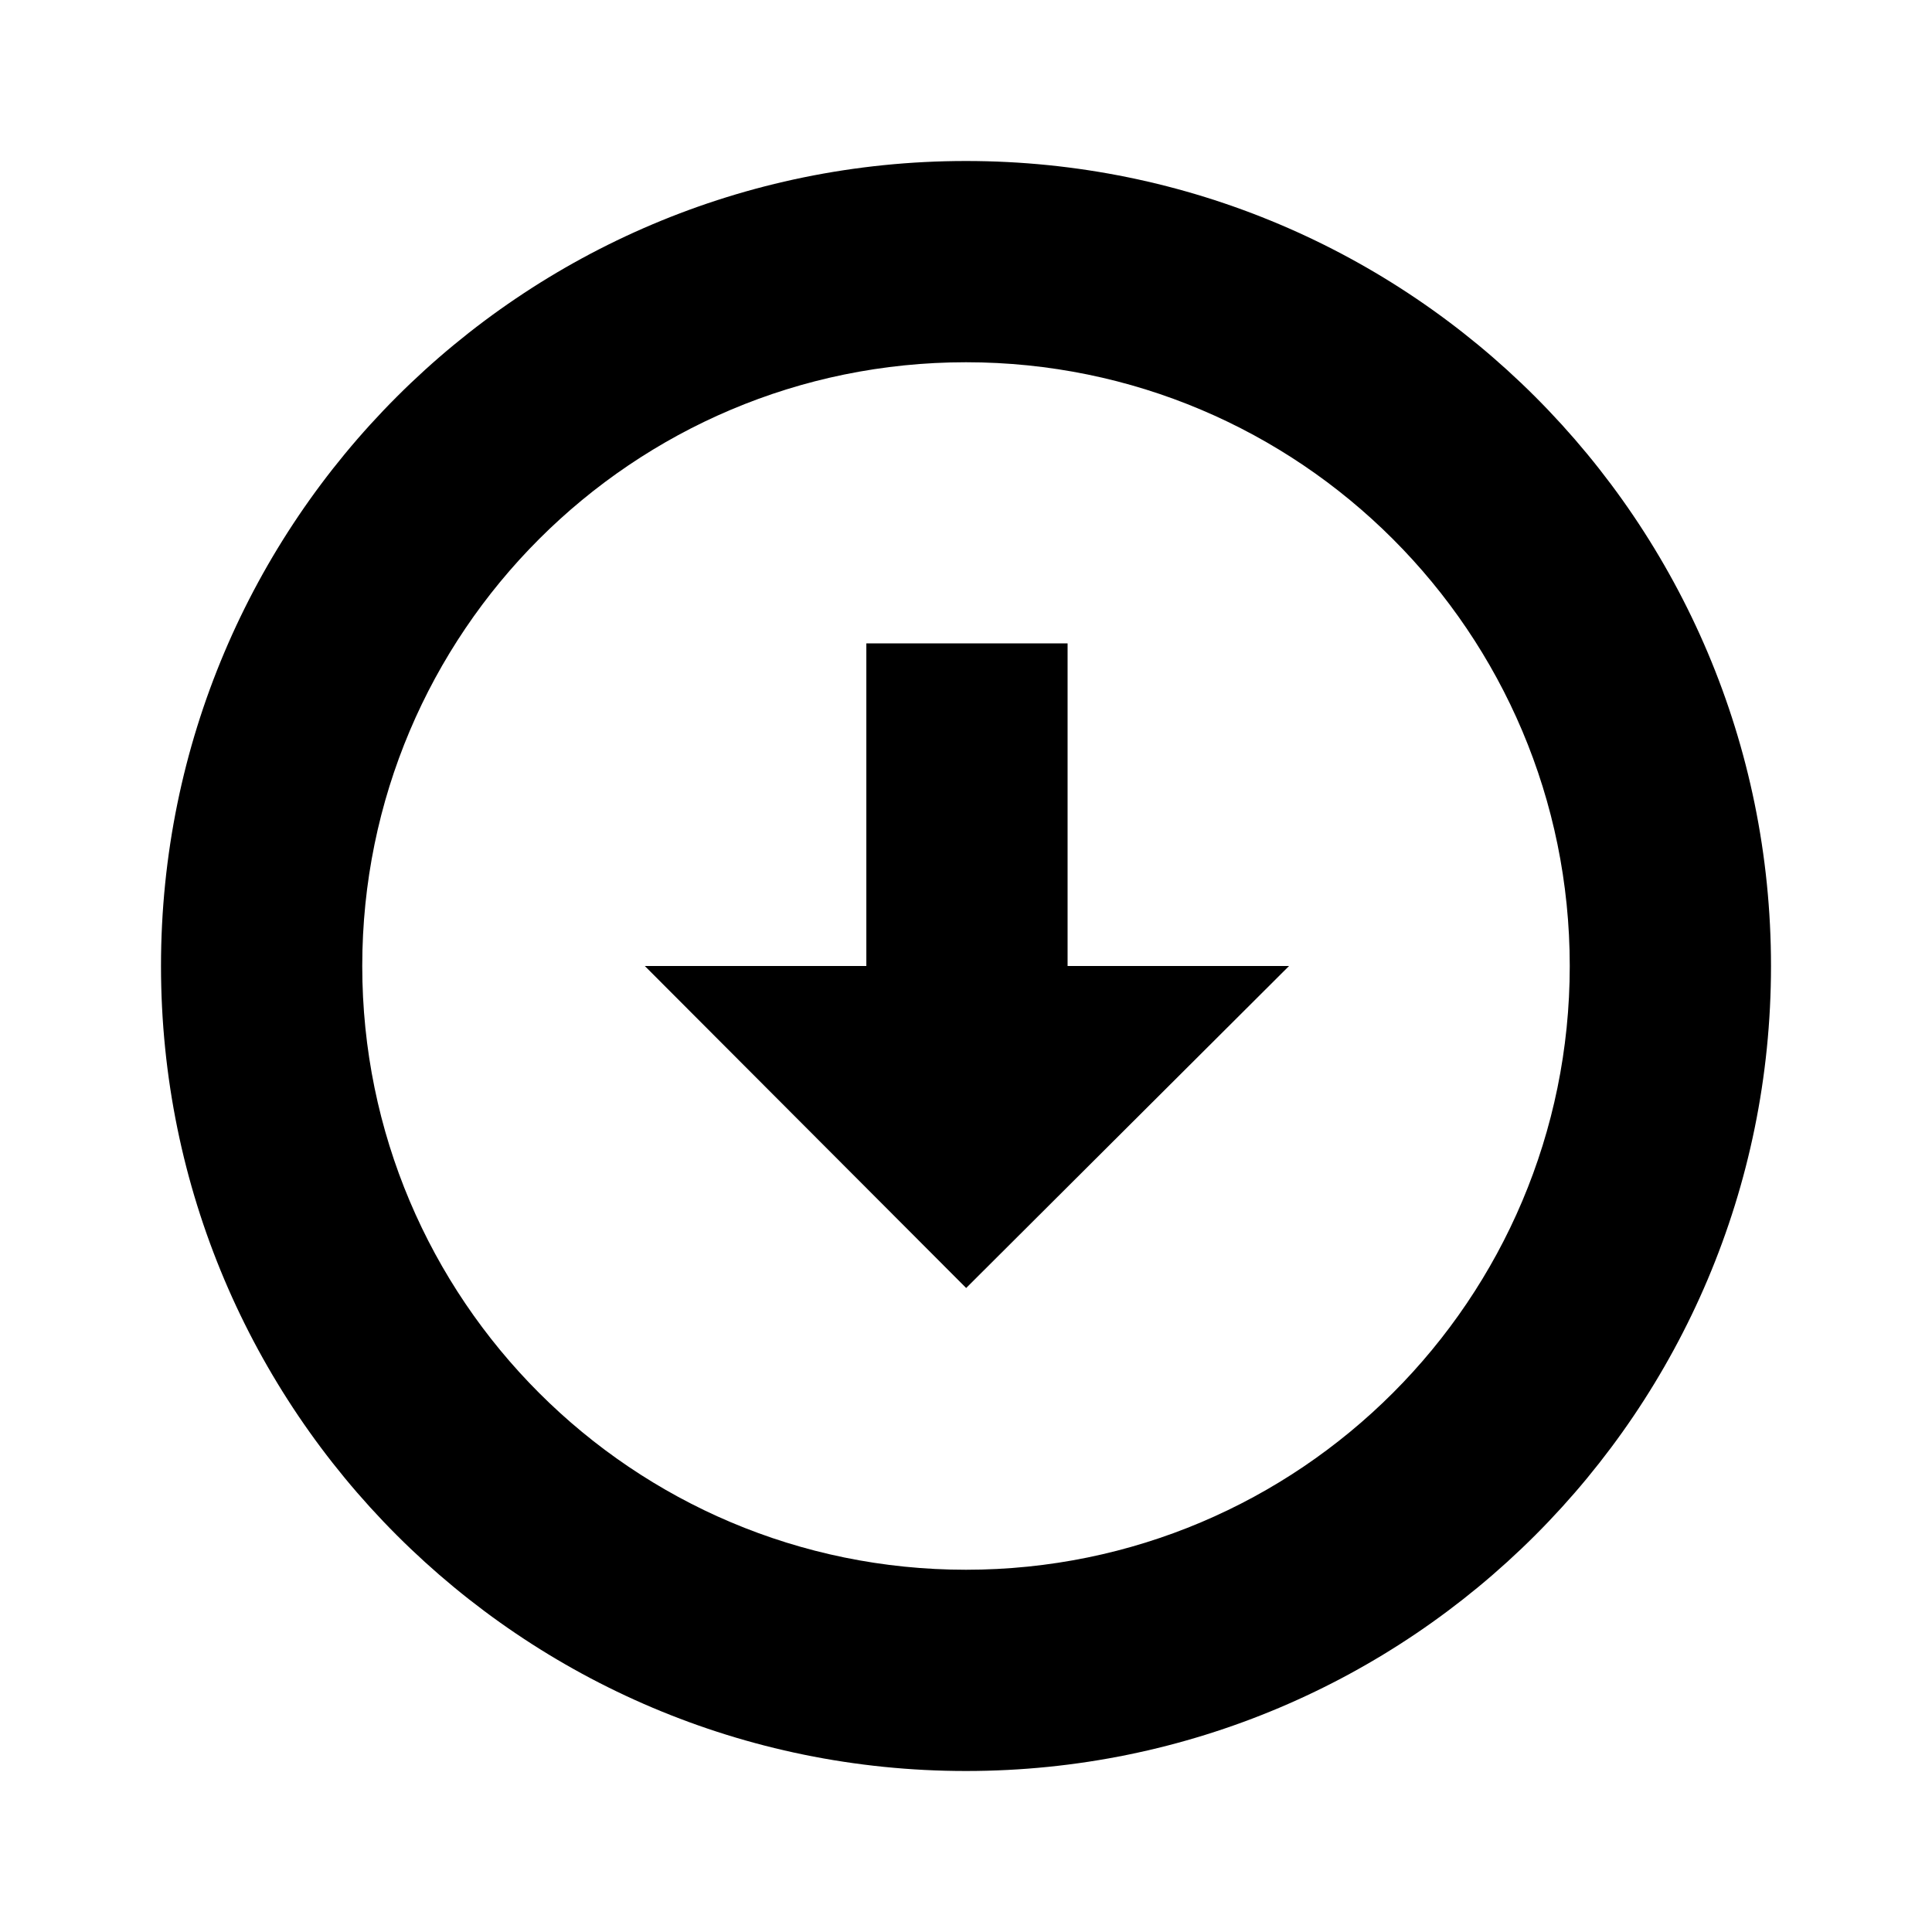
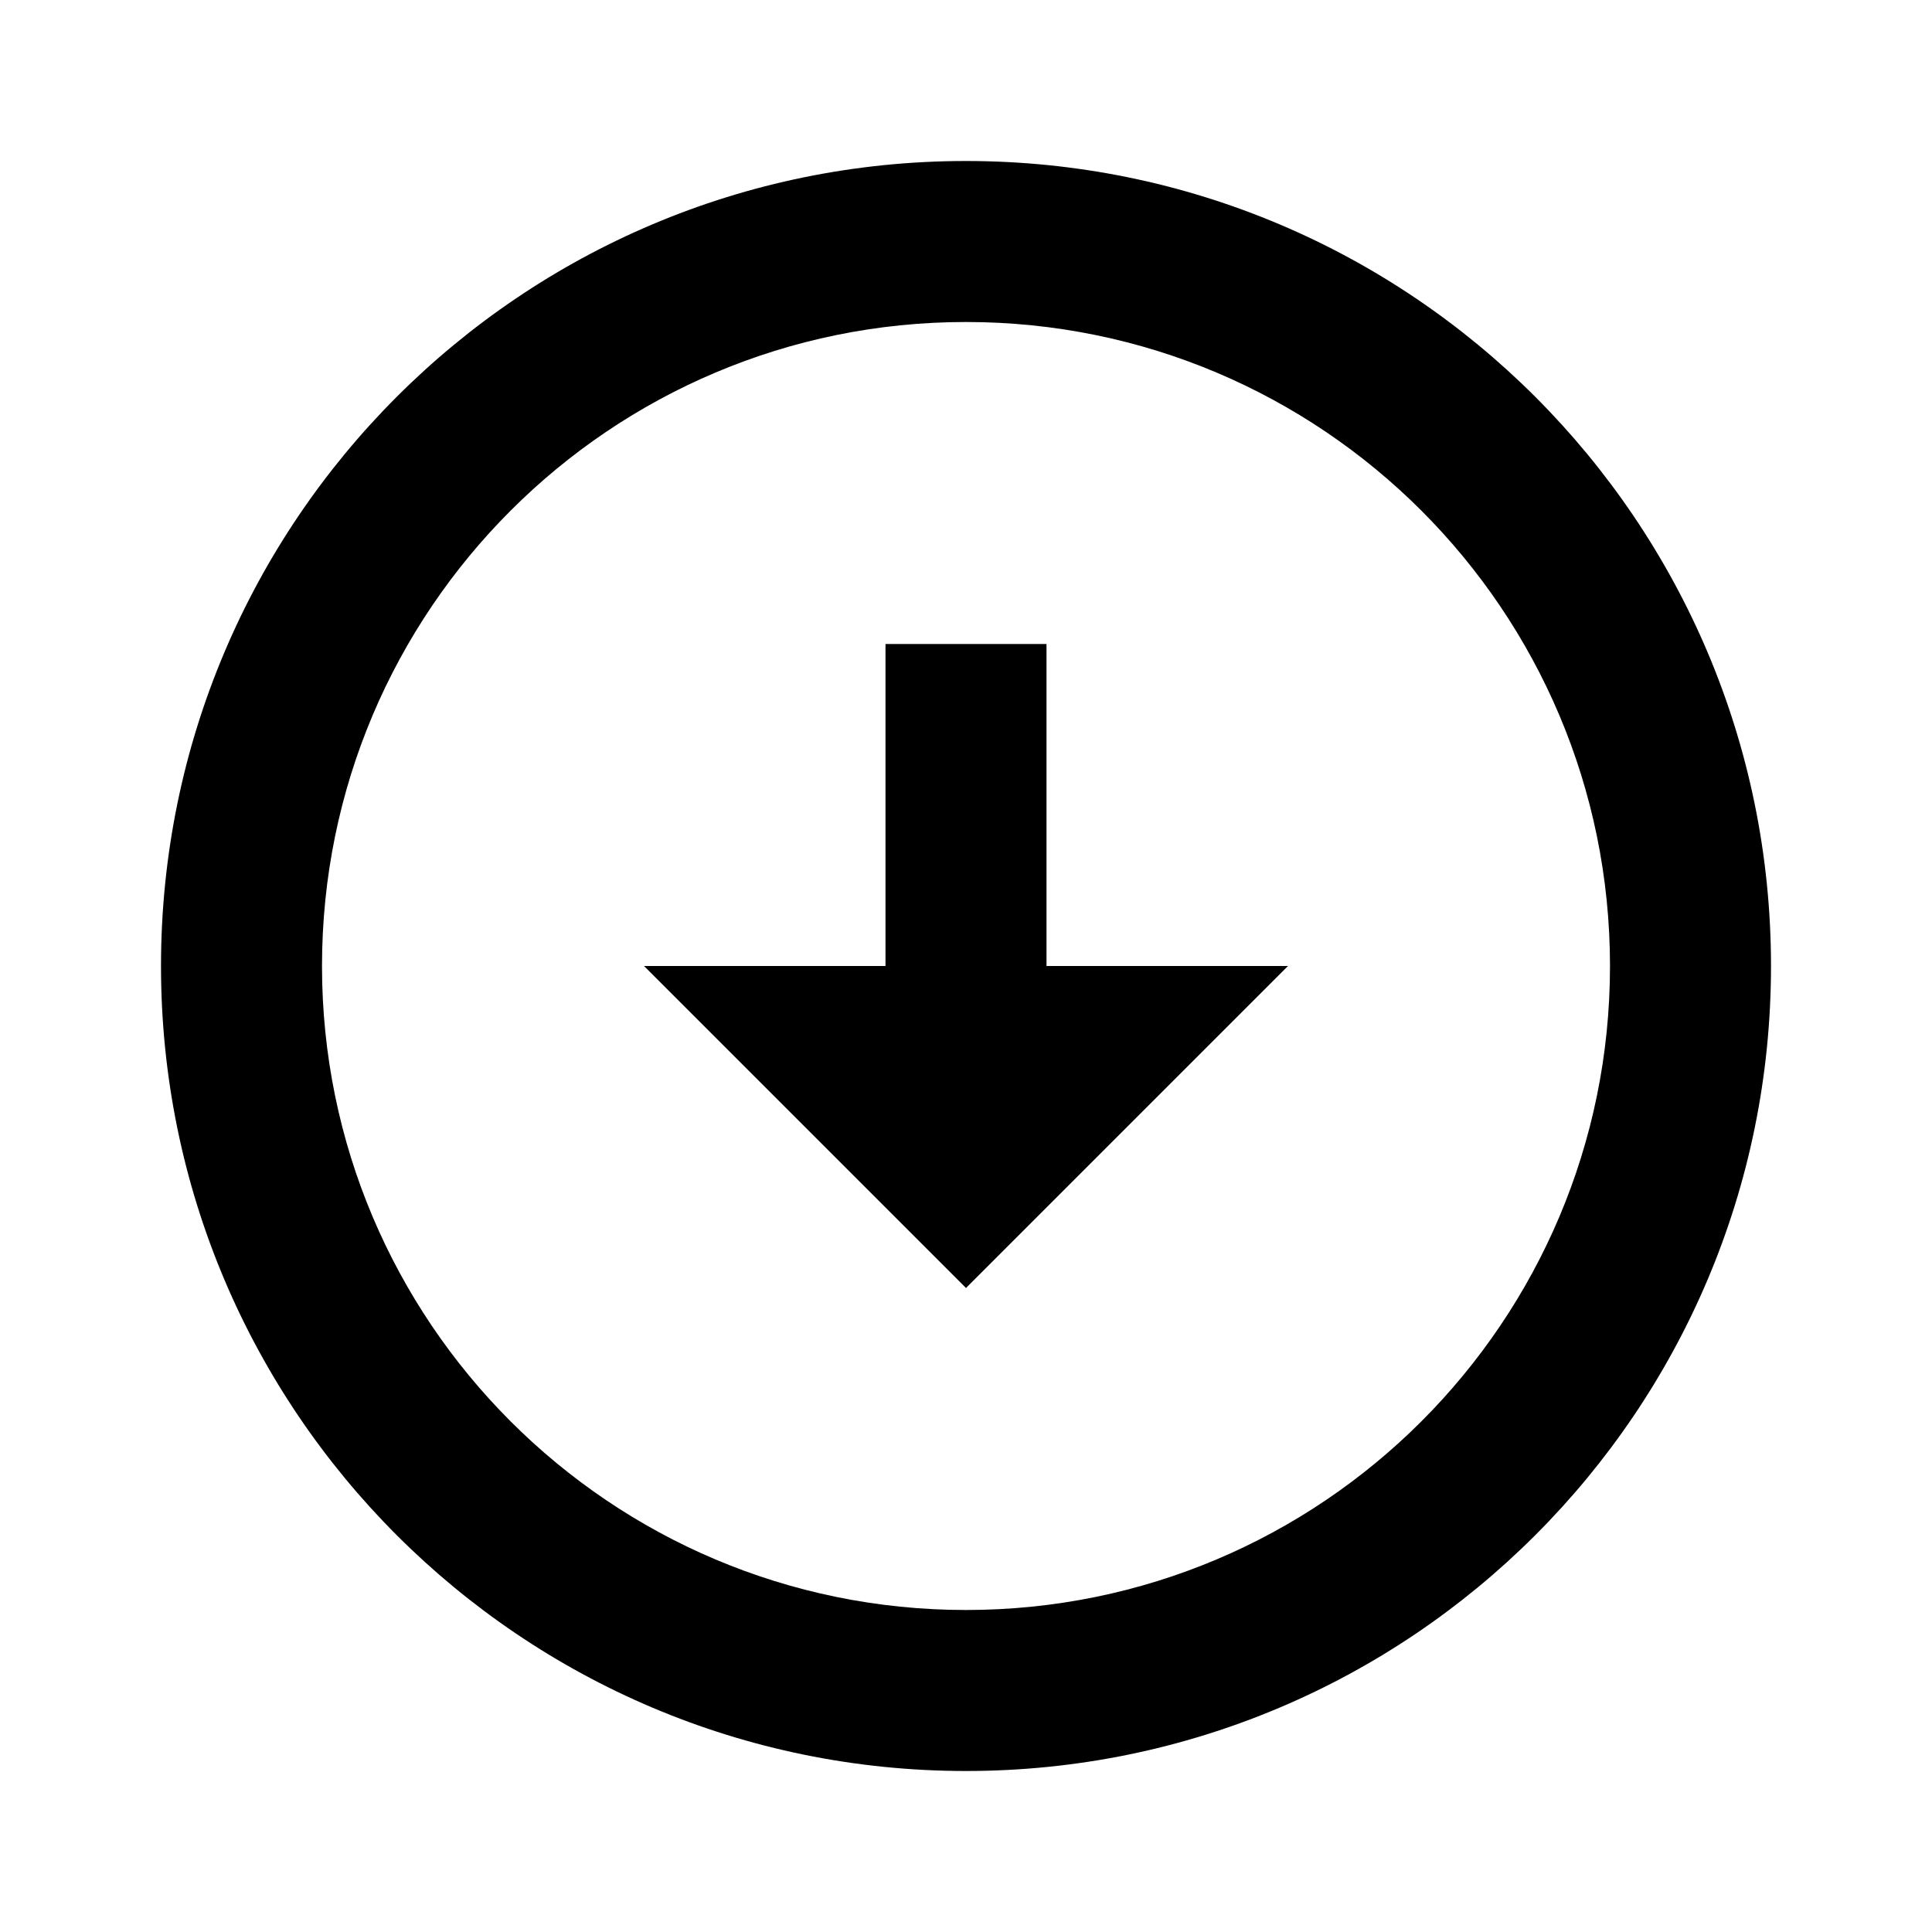
<svg xmlns="http://www.w3.org/2000/svg" width="24" height="24" fill="none">
-   <path fill="currentColor" d="M16.013 12h-2.751V7.992h-2.5V12H8.01l3.992 4z" />
-   <path fill="currentColor" fill-rule="evenodd" d="M22 12c0 5.523-4.477 10-10 10S2 17.523 2 12 6.477 2 12 2s10 4.477 10 10m-2.5 0a7.5 7.5 0 1 1-15 0 7.5 7.5 0 0 1 15 0" clip-rule="evenodd" />
+   <path fill="currentColor" fill-rule="evenodd" d="M12 4a8 8 0 1 0 0 16 8 8 0 0 0 0-16M2 12C2 6.477 6.477 2 12 2s10 4.477 10 10-4.477 10-10 10S2 17.523 2 12" clip-rule="evenodd" />
+   <path fill="currentColor" d="M13 12h3l-4 4-4-4h3V8h2z" />
</svg>
